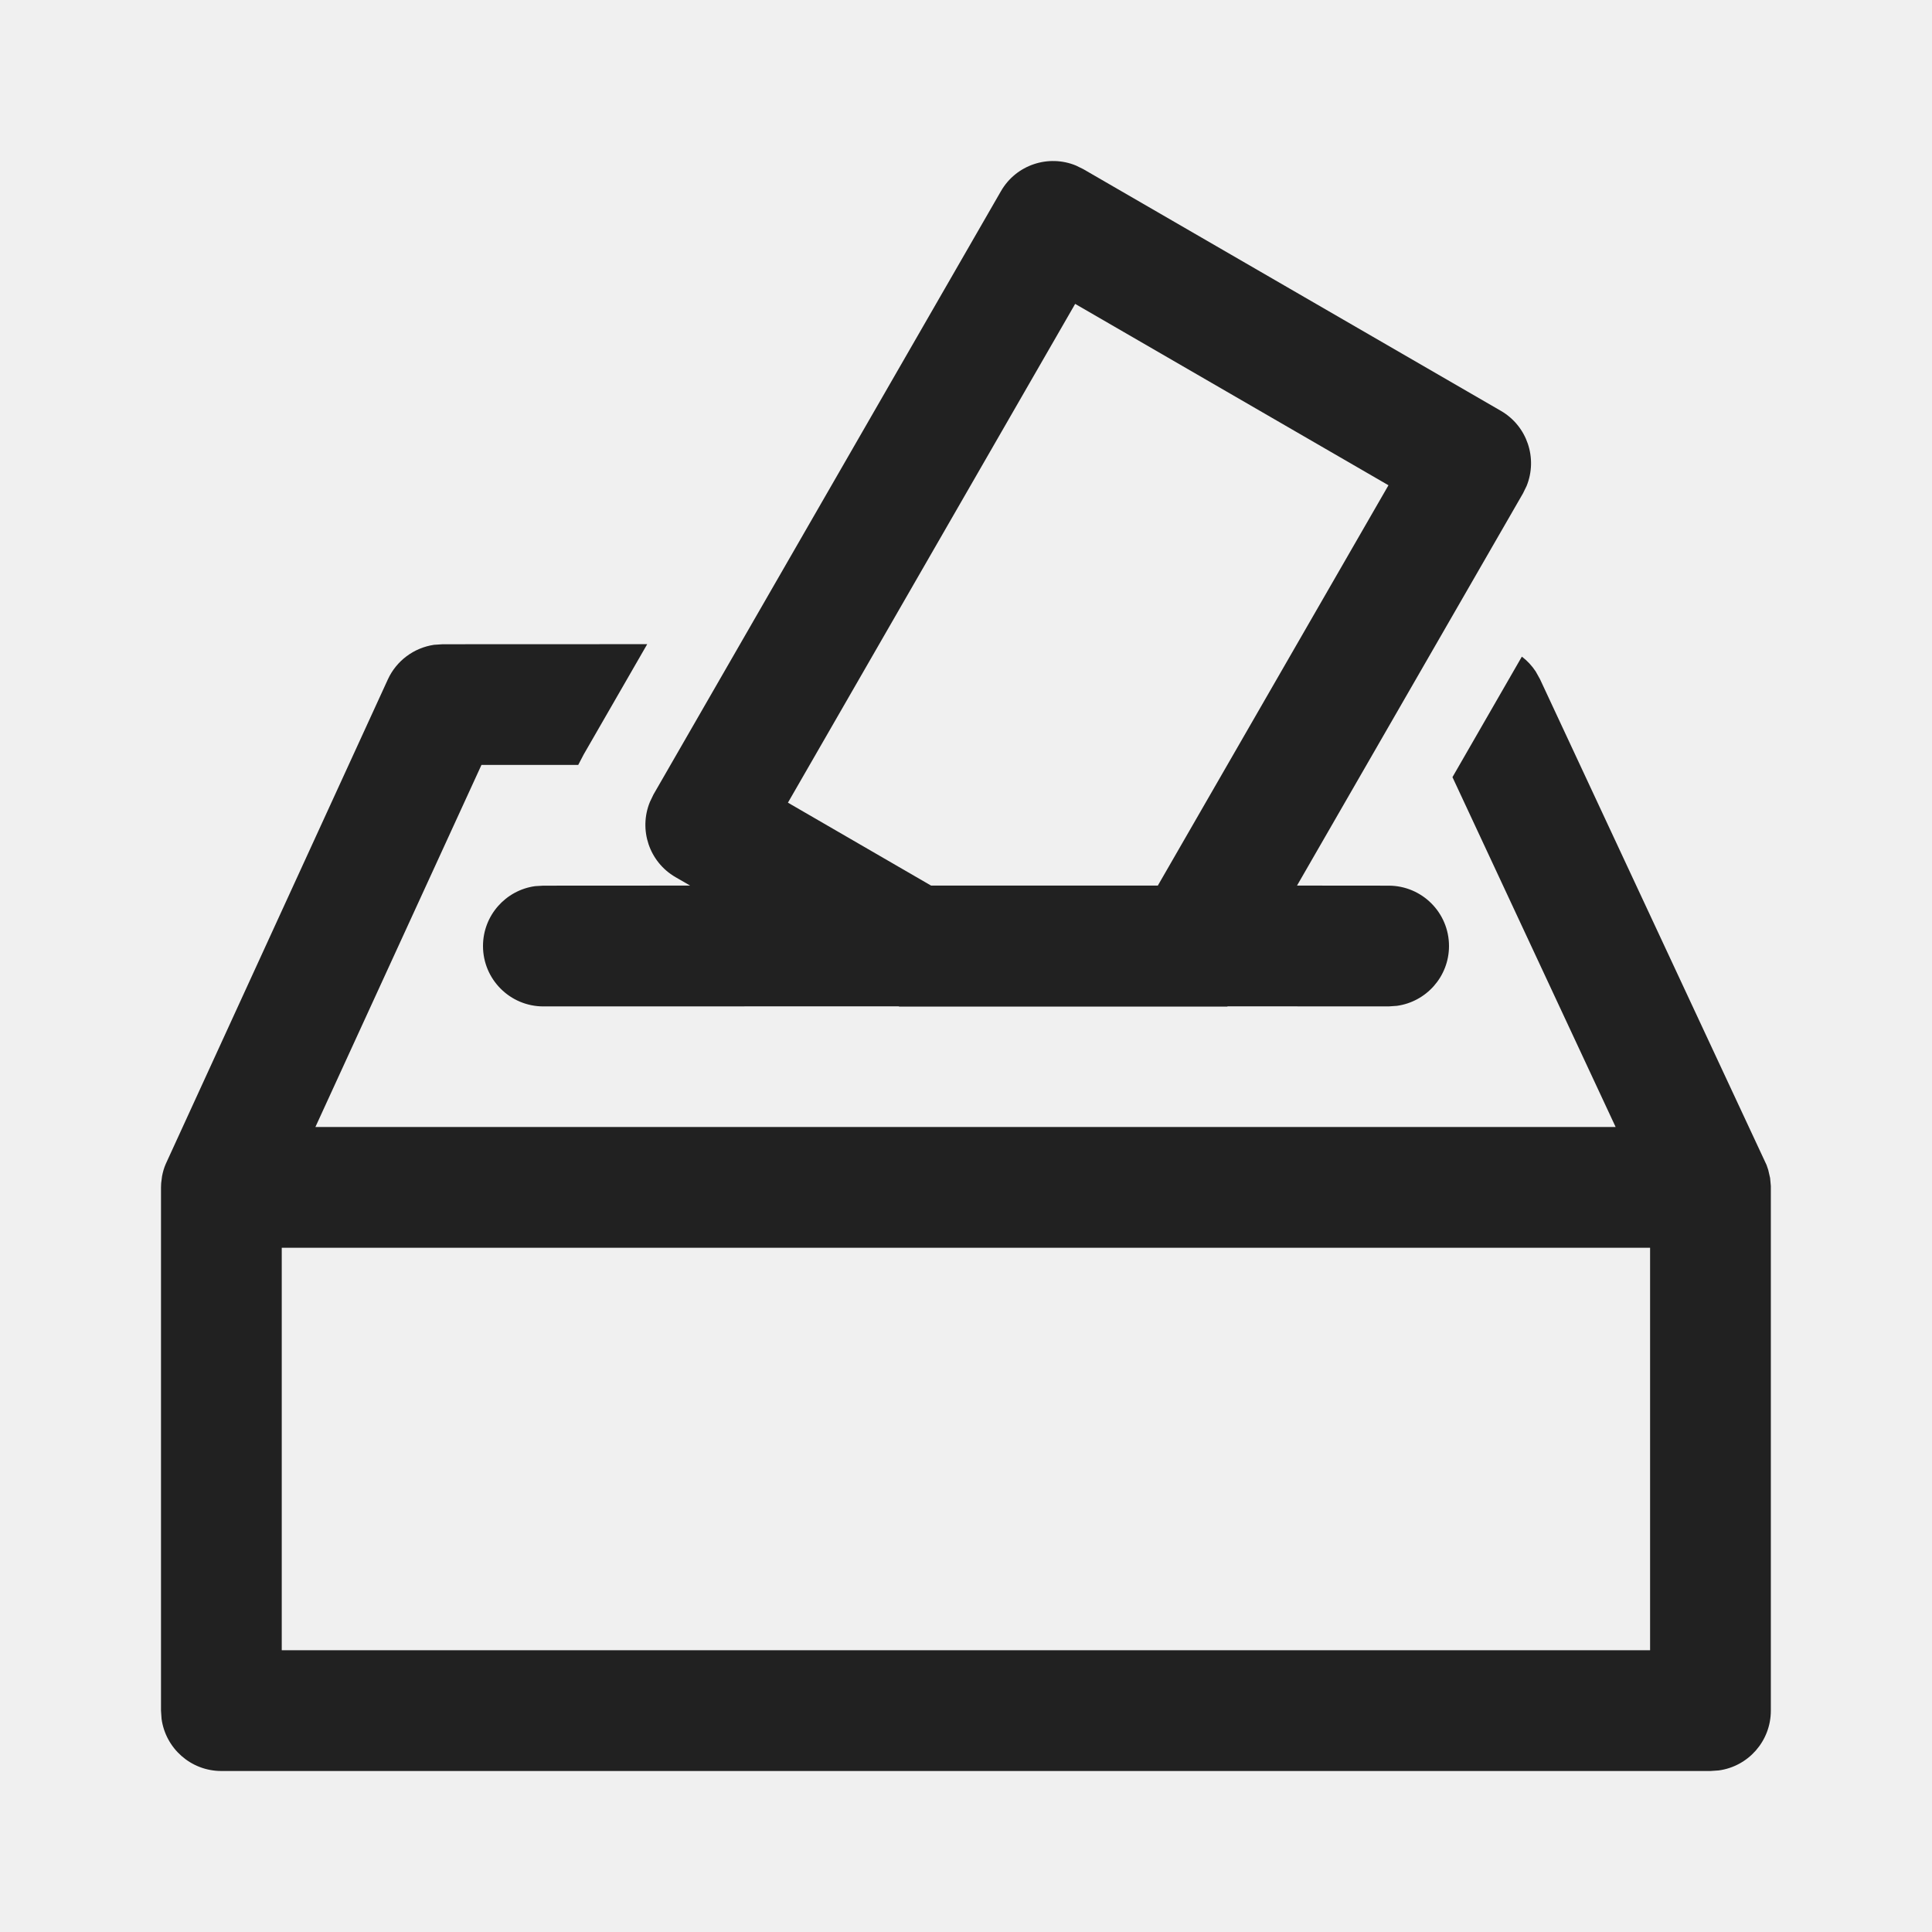
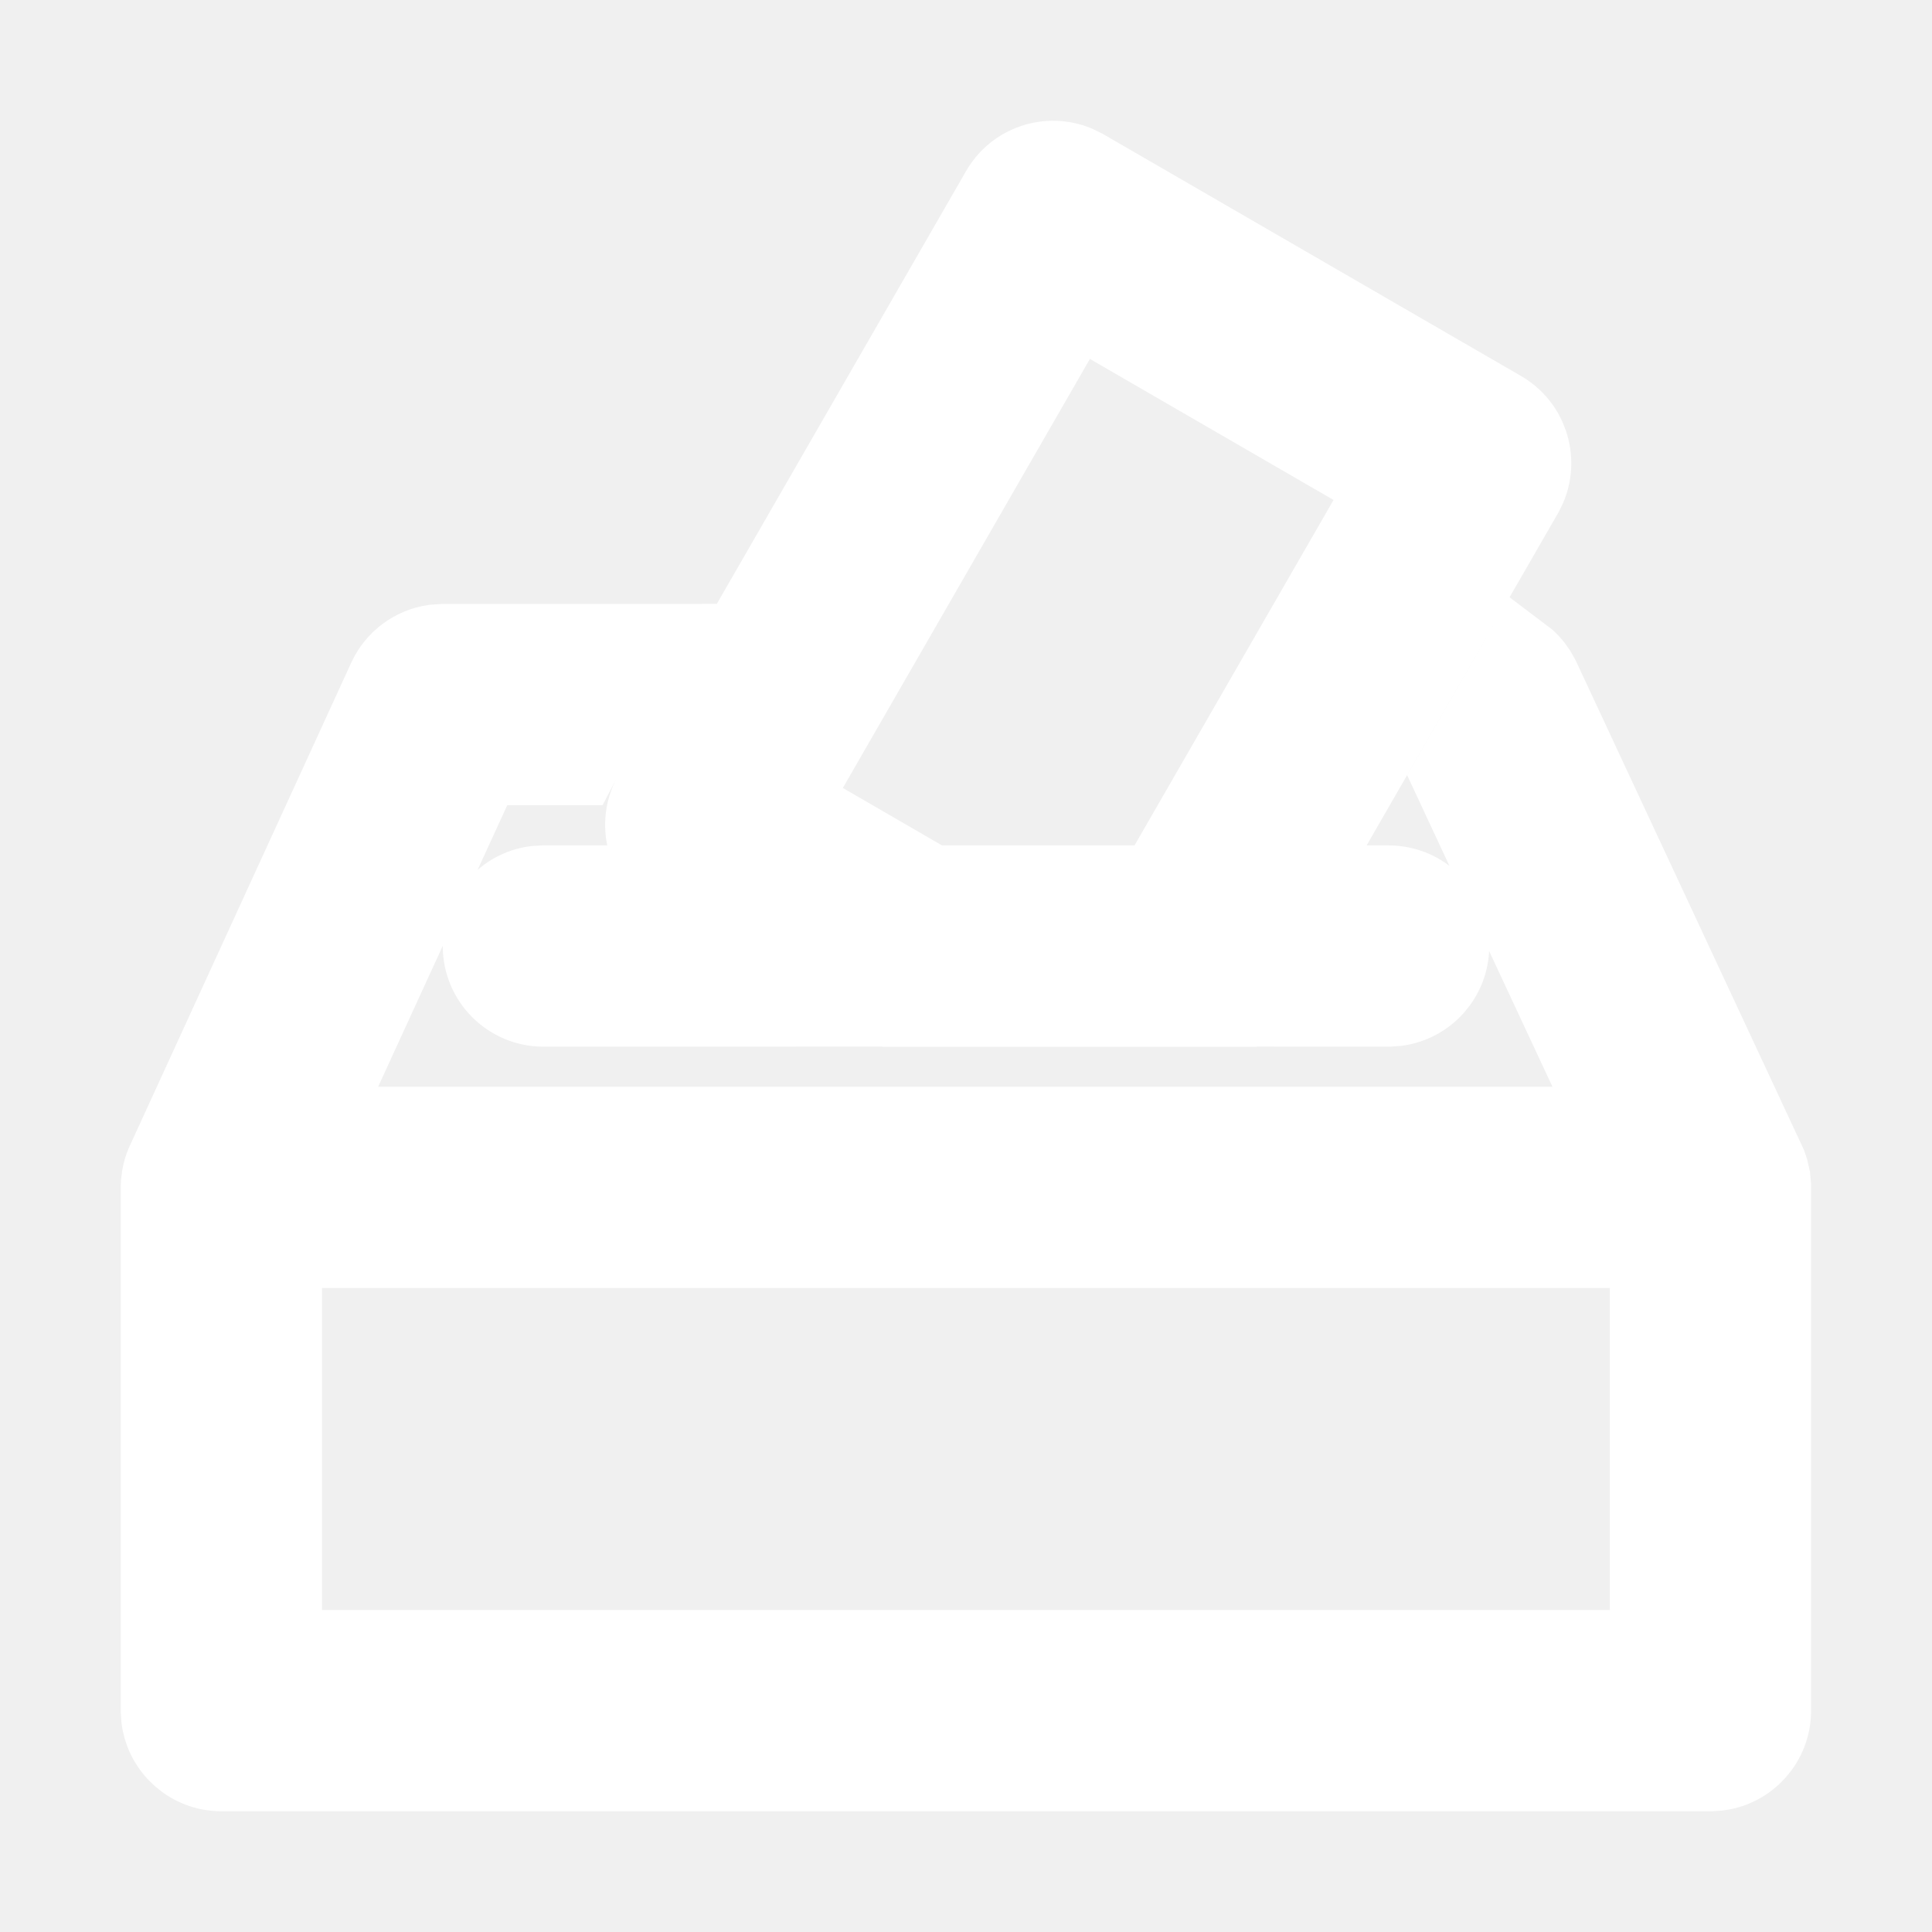
- <svg xmlns="http://www.w3.org/2000/svg" viewBox="0 0 24 24" fill="#fff">
-   <g stroke-width="0" />
-   <g stroke-linecap="round" stroke-linejoin="round" />
-   <g>
-     <path d="M20.498 15.5H3.5V20.5H20.498V15.5ZM21.945 14.472L21.966 14.534L21.989 14.634L21.998 14.733V21.25C21.998 21.63 21.716 21.944 21.35 21.993L21.248 22H2.75C2.37 22 2.057 21.718 2.007 21.352L2 21.25V14.751L2.002 14.698L2.013 14.612C2.023 14.558 2.038 14.507 2.059 14.459L4.818 8.44C4.925 8.207 5.142 8.047 5.392 8.01L5.5 8.003L8.04 8.002L7.251 9.372L7.183 9.502L5.981 9.502L3.918 14H20.07L18.043 9.654L18.905 8.157C18.972 8.207 19.03 8.27 19.077 8.341L19.13 8.436L21.945 14.472ZM13.365 2.056L13.457 2.101L18.645 5.104C18.973 5.294 19.103 5.695 18.964 6.037L18.919 6.129L16.112 11.001L17.25 11.002C17.664 11.002 18 11.337 18 11.752C18 12.131 17.718 12.445 17.352 12.495L17.25 12.502L15.248 12.501L15.247 12.504H11.169L11.166 12.501L6.75 12.502C6.336 12.502 6 12.166 6 11.752C6 11.372 6.282 11.058 6.648 11.008L6.75 11.002L8.573 11.001L8.391 10.896C8.063 10.706 7.933 10.305 8.073 9.963L8.117 9.871L12.434 2.375C12.623 2.046 13.024 1.916 13.365 2.056ZM13.356 3.775L9.788 9.971L11.566 11.001H14.383L17.248 6.028L13.356 3.775Z" fill="#212121" />
+ <svg xmlns="http://www.w3.org/2000/svg" width="64px" height="64px" viewBox="0 0 24 24" fill="none" stroke="#ffffff">
+   <g id="SVGRepo_bgCarrier" stroke-width="0" />
+   <g id="SVGRepo_tracerCarrier" stroke-linecap="round" stroke-linejoin="round" />
+   <g id="SVGRepo_iconCarrier">
+     <path d="M20.498 15.5H3.5V20.5H20.498V15.5ZM21.945 14.472L21.966 14.534L21.989 14.634L21.998 14.733V21.25C21.998 21.63 21.716 21.944 21.35 21.993L21.248 22H2.75C2.37 22 2.057 21.718 2.007 21.352L2 21.25V14.751L2.002 14.698L2.013 14.612C2.023 14.558 2.038 14.507 2.059 14.459L4.818 8.44C4.925 8.207 5.142 8.047 5.392 8.01L5.5 8.003L8.04 8.002L7.251 9.372L7.183 9.502L5.981 9.502L3.918 14H20.07L18.043 9.654L18.905 8.157C18.972 8.207 19.03 8.27 19.077 8.341L19.13 8.436L21.945 14.472ZM13.365 2.056L13.457 2.101L18.645 5.104C18.973 5.294 19.103 5.695 18.964 6.037L18.919 6.129L16.112 11.001L17.25 11.002C17.664 11.002 18 11.337 18 11.752C18 12.131 17.718 12.445 17.352 12.495L17.25 12.502L15.248 12.501L15.247 12.504H11.169L11.166 12.501L6.75 12.502C6.336 12.502 6 12.166 6 11.752C6 11.372 6.282 11.058 6.648 11.008L6.75 11.002L8.573 11.001L8.391 10.896C8.063 10.706 7.933 10.305 8.073 9.963L8.117 9.871L12.434 2.375C12.623 2.046 13.024 1.916 13.365 2.056ZM13.356 3.775L9.788 9.971L11.566 11.001H14.383L17.248 6.028L13.356 3.775Z" fill="#ffffff" />
  </g>
</svg>
